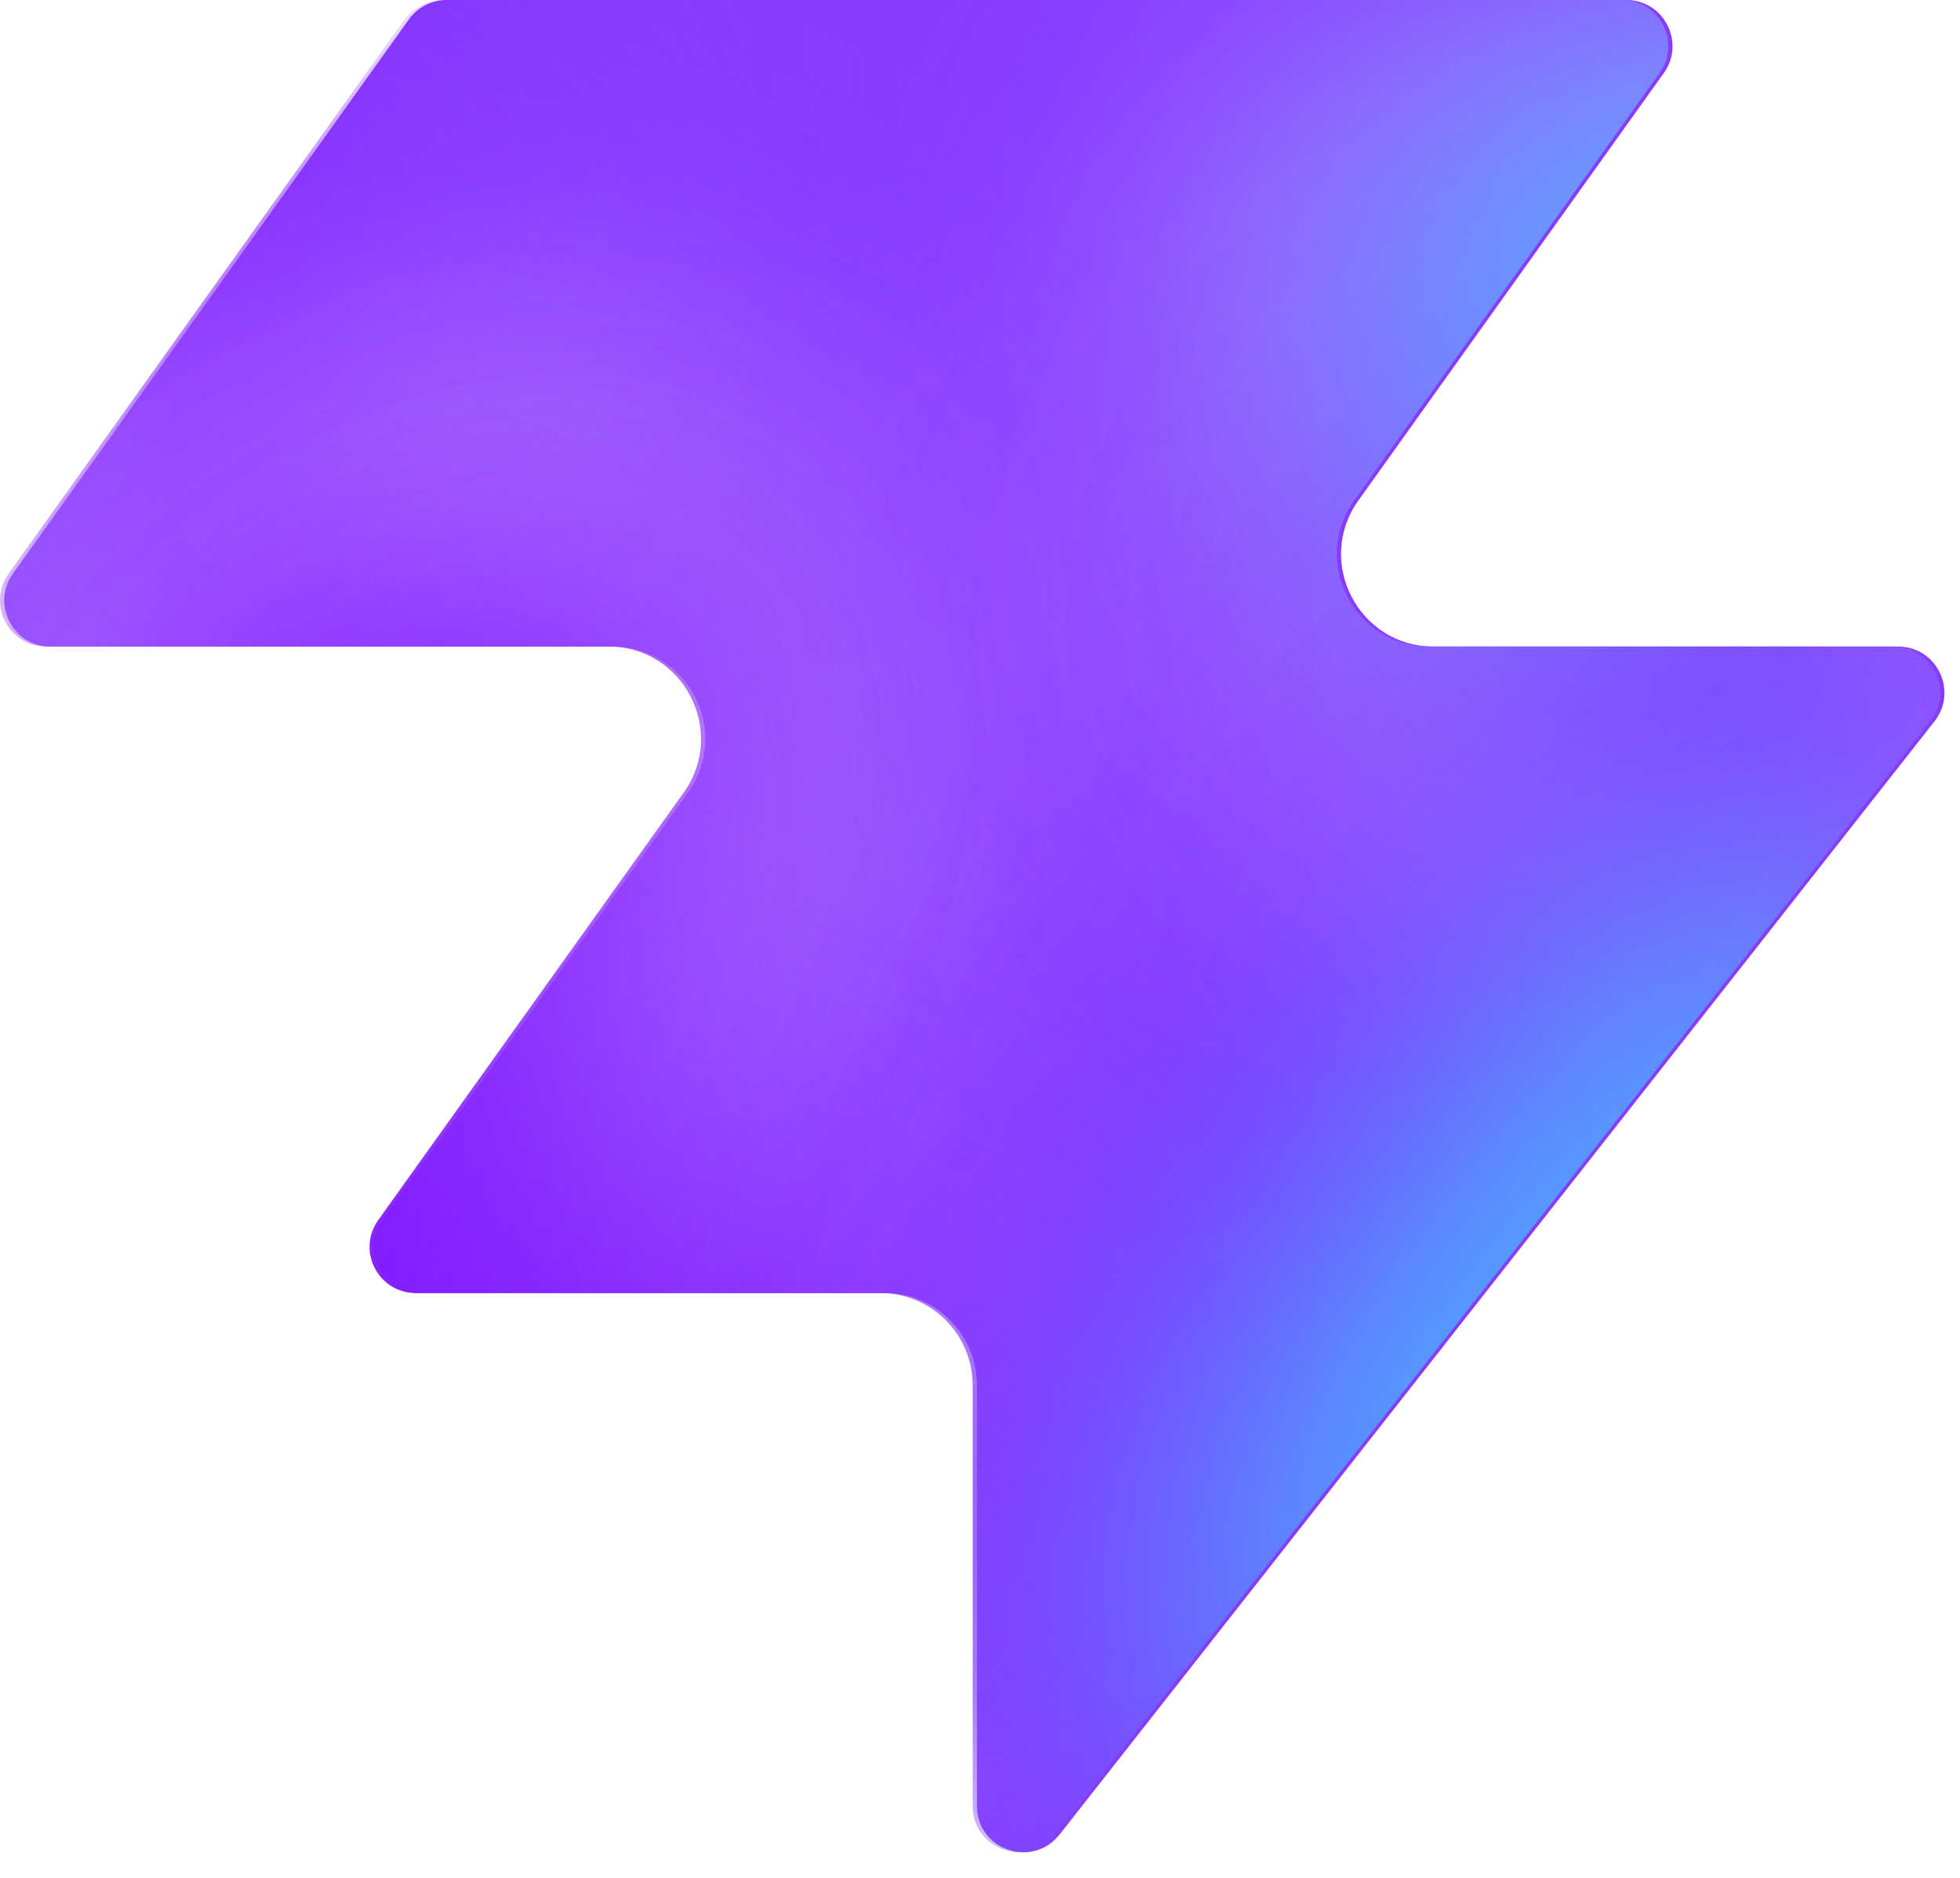
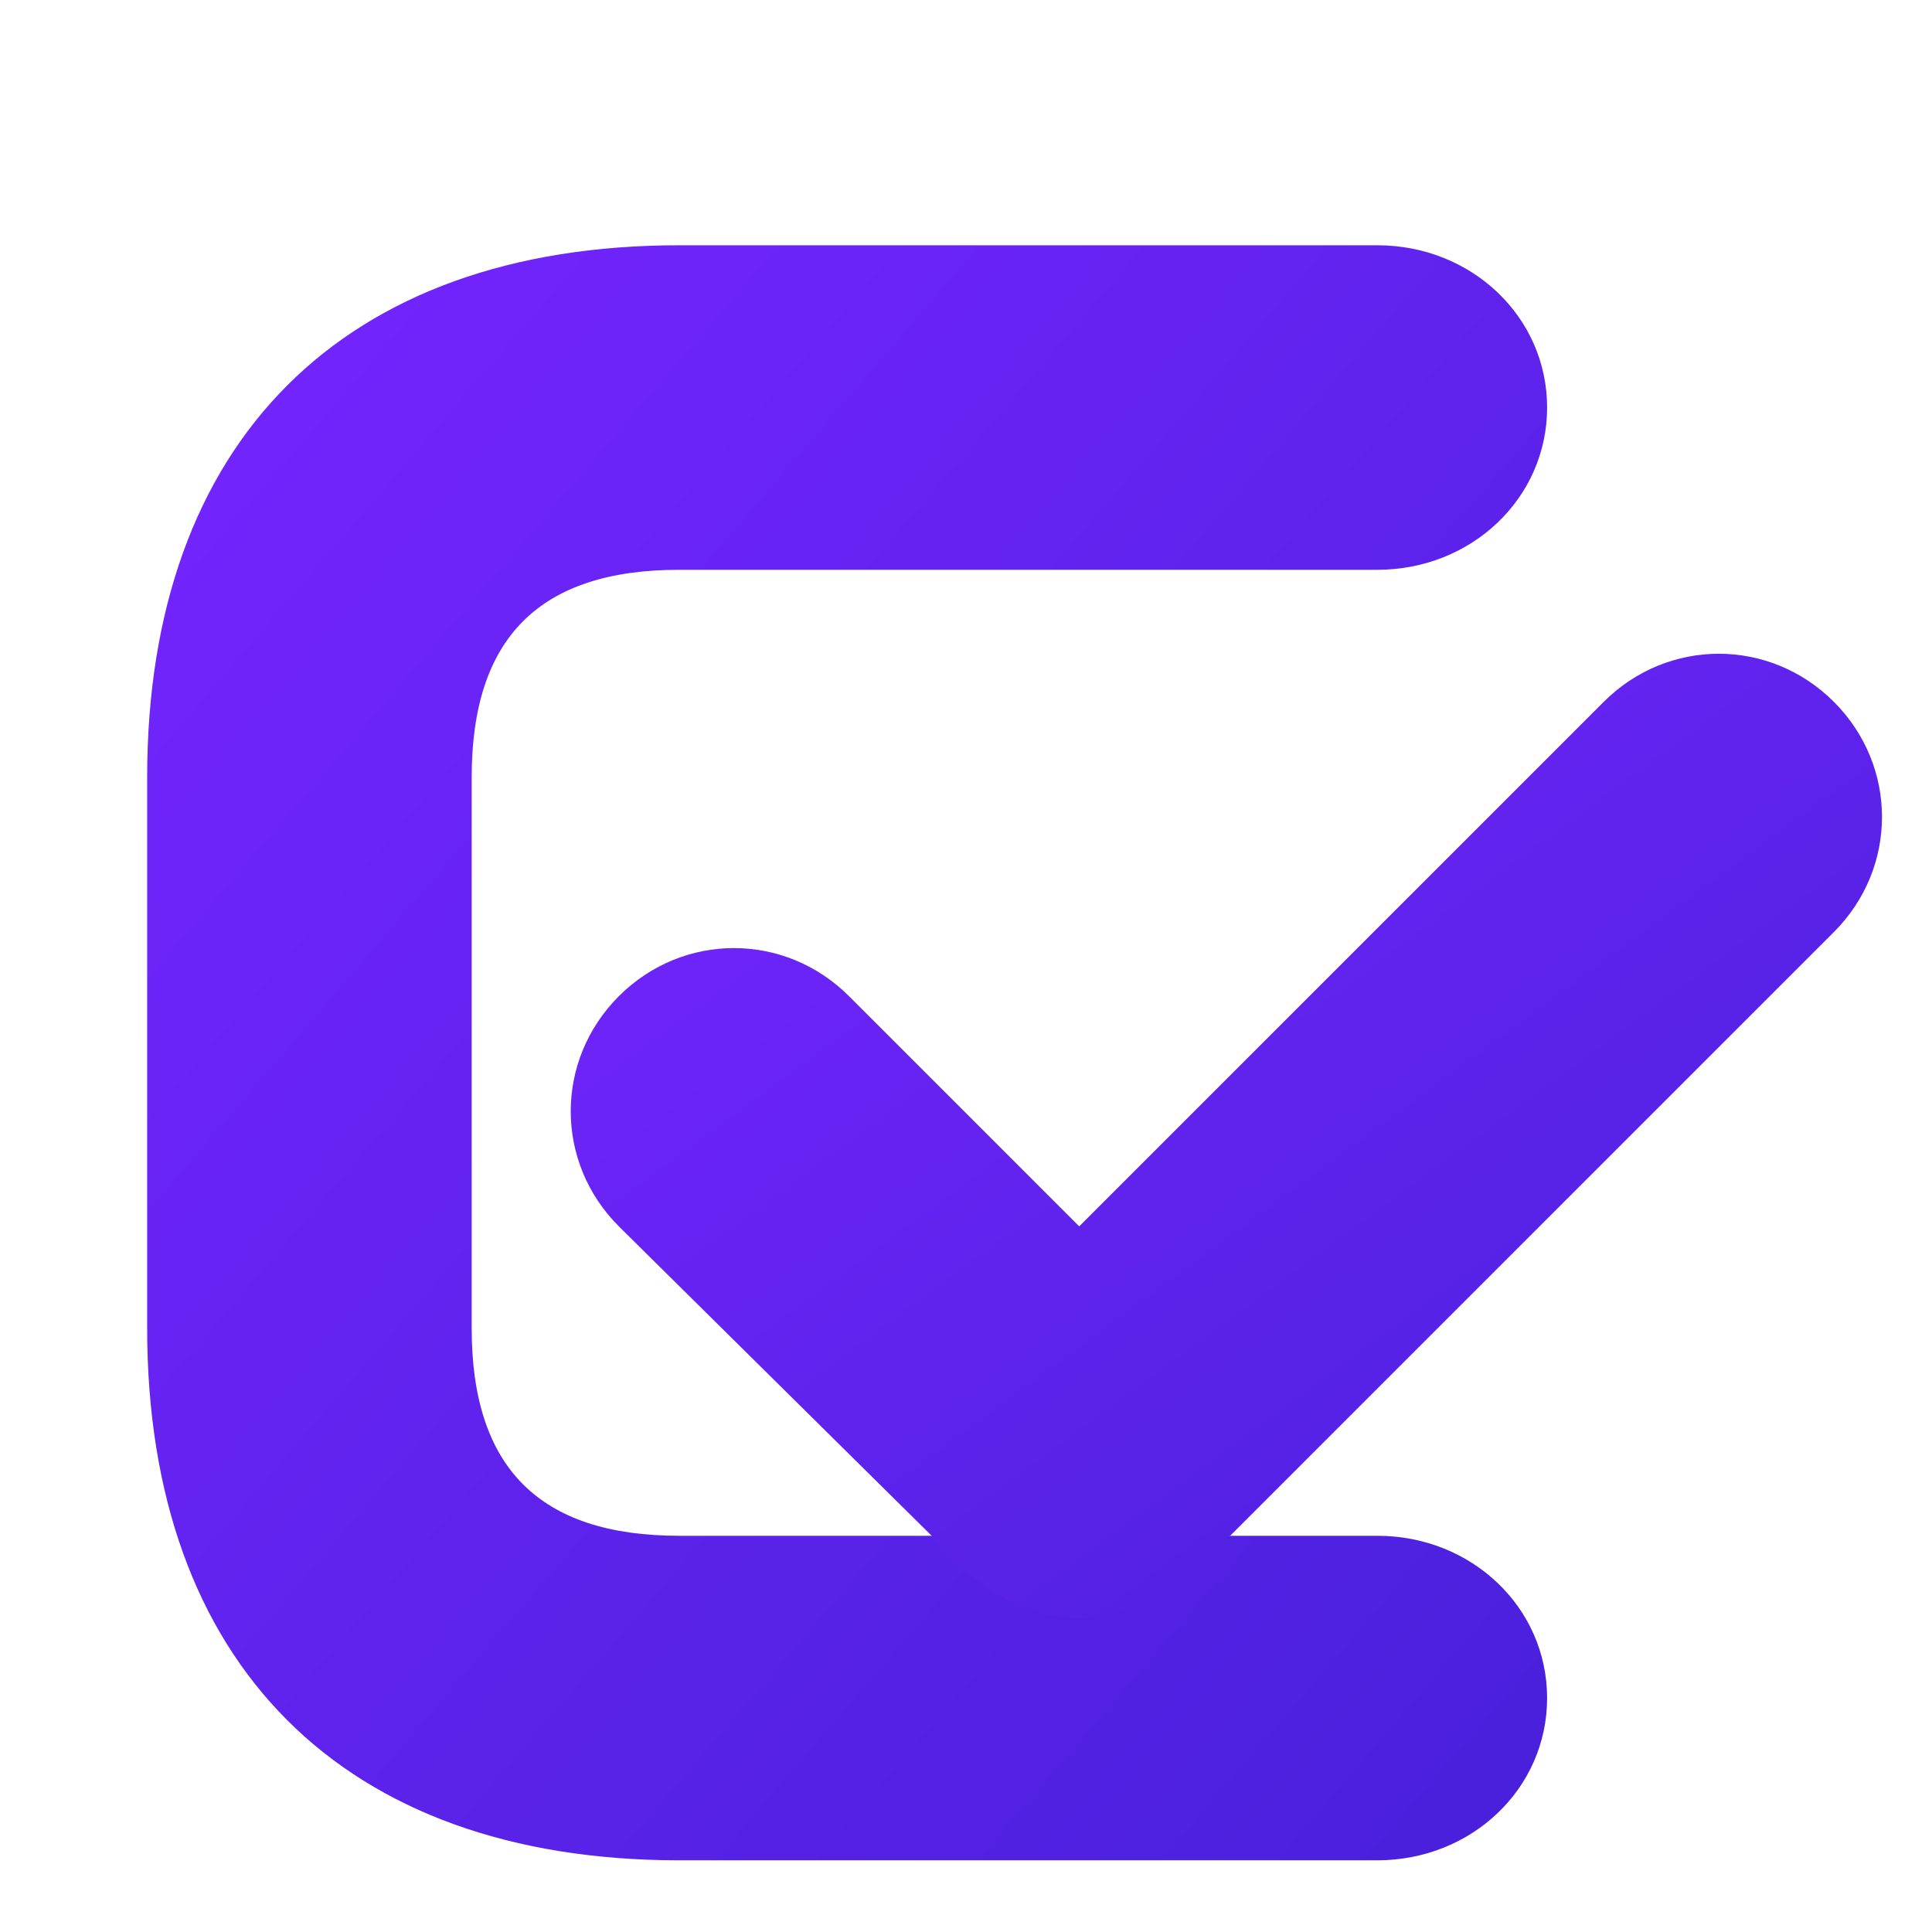
- <svg xmlns="http://www.w3.org/2000/svg" width="48" height="46" fill="none" viewBox="0 0 48 46">
-   <path fill="#863bff" d="M25.946 44.938c-.664.845-2.021.375-2.021-.698V33.937a2.26 2.26 0 0 0-2.262-2.262H10.287c-.92 0-1.456-1.04-.92-1.788l7.48-10.471c1.07-1.497 0-3.578-1.842-3.578H1.237c-.92 0-1.456-1.04-.92-1.788L10.013.474c.214-.297.556-.474.92-.474h28.894c.92 0 1.456 1.04.92 1.788l-7.48 10.471c-1.07 1.498 0 3.579 1.842 3.579h11.377c.943 0 1.473 1.088.89 1.83L25.947 44.94z" style="fill:#863bff;fill:color(display-p3 .525 .23 1);fill-opacity:1" />
-   <mask id="a" width="48" height="46" x="0" y="0" maskUnits="userSpaceOnUse" style="mask-type:alpha">
-     <path fill="#000" d="M25.842 44.938c-.664.844-2.021.375-2.021-.698V33.937a2.26 2.26 0 0 0-2.262-2.262H10.183c-.92 0-1.456-1.04-.92-1.788l7.48-10.471c1.07-1.498 0-3.579-1.842-3.579H1.133c-.92 0-1.456-1.04-.92-1.787L9.91.473c.214-.297.556-.474.92-.474h28.894c.92 0 1.456 1.04.92 1.788l-7.48 10.471c-1.07 1.498 0 3.578 1.842 3.578h11.377c.943 0 1.473 1.088.89 1.832L25.843 44.94z" style="fill:#000;fill-opacity:1" />
-   </mask>
-   <g mask="url(#a)">
-     <g filter="url(#b)">
-       <ellipse cx="5.508" cy="14.704" fill="#ede6ff" rx="5.508" ry="14.704" style="fill:#ede6ff;fill:color(display-p3 .927 .903 1);fill-opacity:1" transform="matrix(.00324 1 1 -.00324 -4.47 31.516)" />
-     </g>
-     <g filter="url(#c)">
-       <ellipse cx="10.399" cy="29.851" fill="#ede6ff" rx="10.399" ry="29.851" style="fill:#ede6ff;fill:color(display-p3 .927 .903 1);fill-opacity:1" transform="matrix(.00324 1 1 -.00324 -39.328 7.883)" />
-     </g>
-     <g filter="url(#d)">
-       <ellipse cx="5.508" cy="30.487" fill="#7e14ff" rx="5.508" ry="30.487" style="fill:#7e14ff;fill:color(display-p3 .492 .077 1);fill-opacity:1" transform="rotate(89.814 -25.913 -14.639)scale(1 -1)" />
-     </g>
-     <g filter="url(#e)">
-       <ellipse cx="5.508" cy="30.599" fill="#7e14ff" rx="5.508" ry="30.599" style="fill:#7e14ff;fill:color(display-p3 .492 .077 1);fill-opacity:1" transform="rotate(89.814 -32.644 -3.334)scale(1 -1)" />
-     </g>
-     <g filter="url(#f)">
-       <ellipse cx="5.508" cy="30.599" fill="#7e14ff" rx="5.508" ry="30.599" style="fill:#7e14ff;fill:color(display-p3 .492 .077 1);fill-opacity:1" transform="matrix(.00324 1 1 -.00324 -34.34 30.47)" />
-     </g>
-     <g filter="url(#g)">
-       <ellipse cx="14.072" cy="22.078" fill="#ede6ff" rx="14.072" ry="22.078" style="fill:#ede6ff;fill:color(display-p3 .927 .903 1);fill-opacity:1" transform="rotate(93.35 24.506 48.493)scale(-1 1)" />
-     </g>
-     <g filter="url(#h)">
-       <ellipse cx="3.47" cy="21.501" fill="#7e14ff" rx="3.47" ry="21.501" style="fill:#7e14ff;fill:color(display-p3 .492 .077 1);fill-opacity:1" transform="rotate(89.009 28.708 47.59)scale(-1 1)" />
-     </g>
-     <g filter="url(#i)">
-       <ellipse cx="3.47" cy="21.501" fill="#7e14ff" rx="3.47" ry="21.501" style="fill:#7e14ff;fill:color(display-p3 .492 .077 1);fill-opacity:1" transform="rotate(89.009 28.708 47.59)scale(-1 1)" />
-     </g>
-     <g filter="url(#j)">
-       <ellipse cx=".387" cy="8.972" fill="#7e14ff" rx="4.407" ry="29.108" style="fill:#7e14ff;fill:color(display-p3 .492 .077 1);fill-opacity:1" transform="rotate(39.51 .387 8.972)" />
-     </g>
-     <g filter="url(#k)">
-       <ellipse cx="47.523" cy="-6.092" fill="#7e14ff" rx="4.407" ry="29.108" style="fill:#7e14ff;fill:color(display-p3 .492 .077 1);fill-opacity:1" transform="rotate(37.892 47.523 -6.092)" />
-     </g>
-     <g filter="url(#l)">
-       <ellipse cx="41.412" cy="6.333" fill="#47bfff" rx="5.971" ry="9.665" style="fill:#47bfff;fill:color(display-p3 .28 .748 1);fill-opacity:1" transform="rotate(37.892 41.412 6.333)" />
-     </g>
-     <g filter="url(#m)">
-       <ellipse cx="-1.879" cy="38.332" fill="#7e14ff" rx="4.407" ry="29.108" style="fill:#7e14ff;fill:color(display-p3 .492 .077 1);fill-opacity:1" transform="rotate(37.892 -1.88 38.332)" />
-     </g>
-     <g filter="url(#n)">
-       <ellipse cx="-1.879" cy="38.332" fill="#7e14ff" rx="4.407" ry="29.108" style="fill:#7e14ff;fill:color(display-p3 .492 .077 1);fill-opacity:1" transform="rotate(37.892 -1.88 38.332)" />
-     </g>
-     <g filter="url(#o)">
-       <ellipse cx="35.651" cy="29.907" fill="#7e14ff" rx="4.407" ry="29.108" style="fill:#7e14ff;fill:color(display-p3 .492 .077 1);fill-opacity:1" transform="rotate(37.892 35.651 29.907)" />
-     </g>
-     <g filter="url(#p)">
-       <ellipse cx="38.418" cy="32.4" fill="#47bfff" rx="5.971" ry="15.297" style="fill:#47bfff;fill:color(display-p3 .28 .748 1);fill-opacity:1" transform="rotate(37.892 38.418 32.4)" />
-     </g>
-   </g>
+ <svg xmlns="http://www.w3.org/2000/svg" viewBox="0 0 512 512">
  <defs>
-     <filter id="b" width="60.045" height="41.654" x="-19.77" y="16.149" color-interpolation-filters="sRGB" filterUnits="userSpaceOnUse">
-       <feFlood flood-opacity="0" result="BackgroundImageFix" />
-       <feBlend in="SourceGraphic" in2="BackgroundImageFix" result="shape" />
-       <feGaussianBlur result="effect1_foregroundBlur_2002_17158" stdDeviation="7.659" />
-     </filter>
-     <filter id="c" width="90.34" height="51.437" x="-54.613" y="-7.533" color-interpolation-filters="sRGB" filterUnits="userSpaceOnUse">
-       <feFlood flood-opacity="0" result="BackgroundImageFix" />
-       <feBlend in="SourceGraphic" in2="BackgroundImageFix" result="shape" />
-       <feGaussianBlur result="effect1_foregroundBlur_2002_17158" stdDeviation="7.659" />
-     </filter>
-     <filter id="d" width="79.355" height="29.4" x="-49.64" y="2.03" color-interpolation-filters="sRGB" filterUnits="userSpaceOnUse">
-       <feFlood flood-opacity="0" result="BackgroundImageFix" />
-       <feBlend in="SourceGraphic" in2="BackgroundImageFix" result="shape" />
-       <feGaussianBlur result="effect1_foregroundBlur_2002_17158" stdDeviation="4.596" />
-     </filter>
-     <filter id="e" width="79.579" height="29.4" x="-45.045" y="20.029" color-interpolation-filters="sRGB" filterUnits="userSpaceOnUse">
-       <feFlood flood-opacity="0" result="BackgroundImageFix" />
-       <feBlend in="SourceGraphic" in2="BackgroundImageFix" result="shape" />
-       <feGaussianBlur result="effect1_foregroundBlur_2002_17158" stdDeviation="4.596" />
-     </filter>
-     <filter id="f" width="79.579" height="29.4" x="-43.513" y="21.178" color-interpolation-filters="sRGB" filterUnits="userSpaceOnUse">
-       <feFlood flood-opacity="0" result="BackgroundImageFix" />
-       <feBlend in="SourceGraphic" in2="BackgroundImageFix" result="shape" />
-       <feGaussianBlur result="effect1_foregroundBlur_2002_17158" stdDeviation="4.596" />
-     </filter>
-     <filter id="g" width="74.749" height="58.852" x="15.756" y="-17.901" color-interpolation-filters="sRGB" filterUnits="userSpaceOnUse">
-       <feFlood flood-opacity="0" result="BackgroundImageFix" />
-       <feBlend in="SourceGraphic" in2="BackgroundImageFix" result="shape" />
-       <feGaussianBlur result="effect1_foregroundBlur_2002_17158" stdDeviation="7.659" />
-     </filter>
-     <filter id="h" width="61.377" height="25.362" x="23.548" y="2.284" color-interpolation-filters="sRGB" filterUnits="userSpaceOnUse">
-       <feFlood flood-opacity="0" result="BackgroundImageFix" />
-       <feBlend in="SourceGraphic" in2="BackgroundImageFix" result="shape" />
-       <feGaussianBlur result="effect1_foregroundBlur_2002_17158" stdDeviation="4.596" />
-     </filter>
-     <filter id="i" width="61.377" height="25.362" x="23.548" y="2.284" color-interpolation-filters="sRGB" filterUnits="userSpaceOnUse">
-       <feFlood flood-opacity="0" result="BackgroundImageFix" />
-       <feBlend in="SourceGraphic" in2="BackgroundImageFix" result="shape" />
-       <feGaussianBlur result="effect1_foregroundBlur_2002_17158" stdDeviation="4.596" />
-     </filter>
-     <filter id="j" width="56.045" height="63.649" x="-27.636" y="-22.853" color-interpolation-filters="sRGB" filterUnits="userSpaceOnUse">
-       <feFlood flood-opacity="0" result="BackgroundImageFix" />
-       <feBlend in="SourceGraphic" in2="BackgroundImageFix" result="shape" />
-       <feGaussianBlur result="effect1_foregroundBlur_2002_17158" stdDeviation="4.596" />
-     </filter>
-     <filter id="k" width="54.814" height="64.646" x="20.116" y="-38.415" color-interpolation-filters="sRGB" filterUnits="userSpaceOnUse">
-       <feFlood flood-opacity="0" result="BackgroundImageFix" />
-       <feBlend in="SourceGraphic" in2="BackgroundImageFix" result="shape" />
-       <feGaussianBlur result="effect1_foregroundBlur_2002_17158" stdDeviation="4.596" />
-     </filter>
-     <filter id="l" width="33.541" height="35.313" x="24.641" y="-11.323" color-interpolation-filters="sRGB" filterUnits="userSpaceOnUse">
-       <feFlood flood-opacity="0" result="BackgroundImageFix" />
-       <feBlend in="SourceGraphic" in2="BackgroundImageFix" result="shape" />
-       <feGaussianBlur result="effect1_foregroundBlur_2002_17158" stdDeviation="4.596" />
-     </filter>
-     <filter id="m" width="54.814" height="64.646" x="-29.286" y="6.009" color-interpolation-filters="sRGB" filterUnits="userSpaceOnUse">
-       <feFlood flood-opacity="0" result="BackgroundImageFix" />
-       <feBlend in="SourceGraphic" in2="BackgroundImageFix" result="shape" />
-       <feGaussianBlur result="effect1_foregroundBlur_2002_17158" stdDeviation="4.596" />
-     </filter>
-     <filter id="n" width="54.814" height="64.646" x="-29.286" y="6.009" color-interpolation-filters="sRGB" filterUnits="userSpaceOnUse">
-       <feFlood flood-opacity="0" result="BackgroundImageFix" />
-       <feBlend in="SourceGraphic" in2="BackgroundImageFix" result="shape" />
-       <feGaussianBlur result="effect1_foregroundBlur_2002_17158" stdDeviation="4.596" />
-     </filter>
-     <filter id="o" width="54.814" height="64.646" x="8.244" y="-2.416" color-interpolation-filters="sRGB" filterUnits="userSpaceOnUse">
-       <feFlood flood-opacity="0" result="BackgroundImageFix" />
-       <feBlend in="SourceGraphic" in2="BackgroundImageFix" result="shape" />
-       <feGaussianBlur result="effect1_foregroundBlur_2002_17158" stdDeviation="4.596" />
-     </filter>
-     <filter id="p" width="39.409" height="43.623" x="18.713" y="10.588" color-interpolation-filters="sRGB" filterUnits="userSpaceOnUse">
-       <feFlood flood-opacity="0" result="BackgroundImageFix" />
-       <feBlend in="SourceGraphic" in2="BackgroundImageFix" result="shape" />
-       <feGaussianBlur result="effect1_foregroundBlur_2002_17158" stdDeviation="4.596" />
-     </filter>
+     <linearGradient id="purple" x1="0" y1="0" x2="1" y2="1">
+       <stop offset="0%" stop-color="#7625FF" />
+       <stop offset="100%" stop-color="#4820DB" />
+     </linearGradient>
  </defs>
+   <path d="M365 65        C390 65 410 84 410 108        C410 132 390 151 365 151        H180        C143 151 125 169 125 206        V352        C125 389 143 407 180 407        H365        C390 407 410 426 410 450        C410 474 390 493 365 493        H180        C91 493 39 441 39 352        V206        C39 117 91 65 180 65        Z" fill="url(#purple)" />
+   <path d="M225 264        L286 325        L425 186        C442 169 469 169 486 186        C503 203 503 230 486 247        L317 416        C300 433 273 433 256 416        L164 325        C147 308 147 281 164 264        C181 247 208 247 225 264        Z" fill="url(#purple)" />
</svg>
